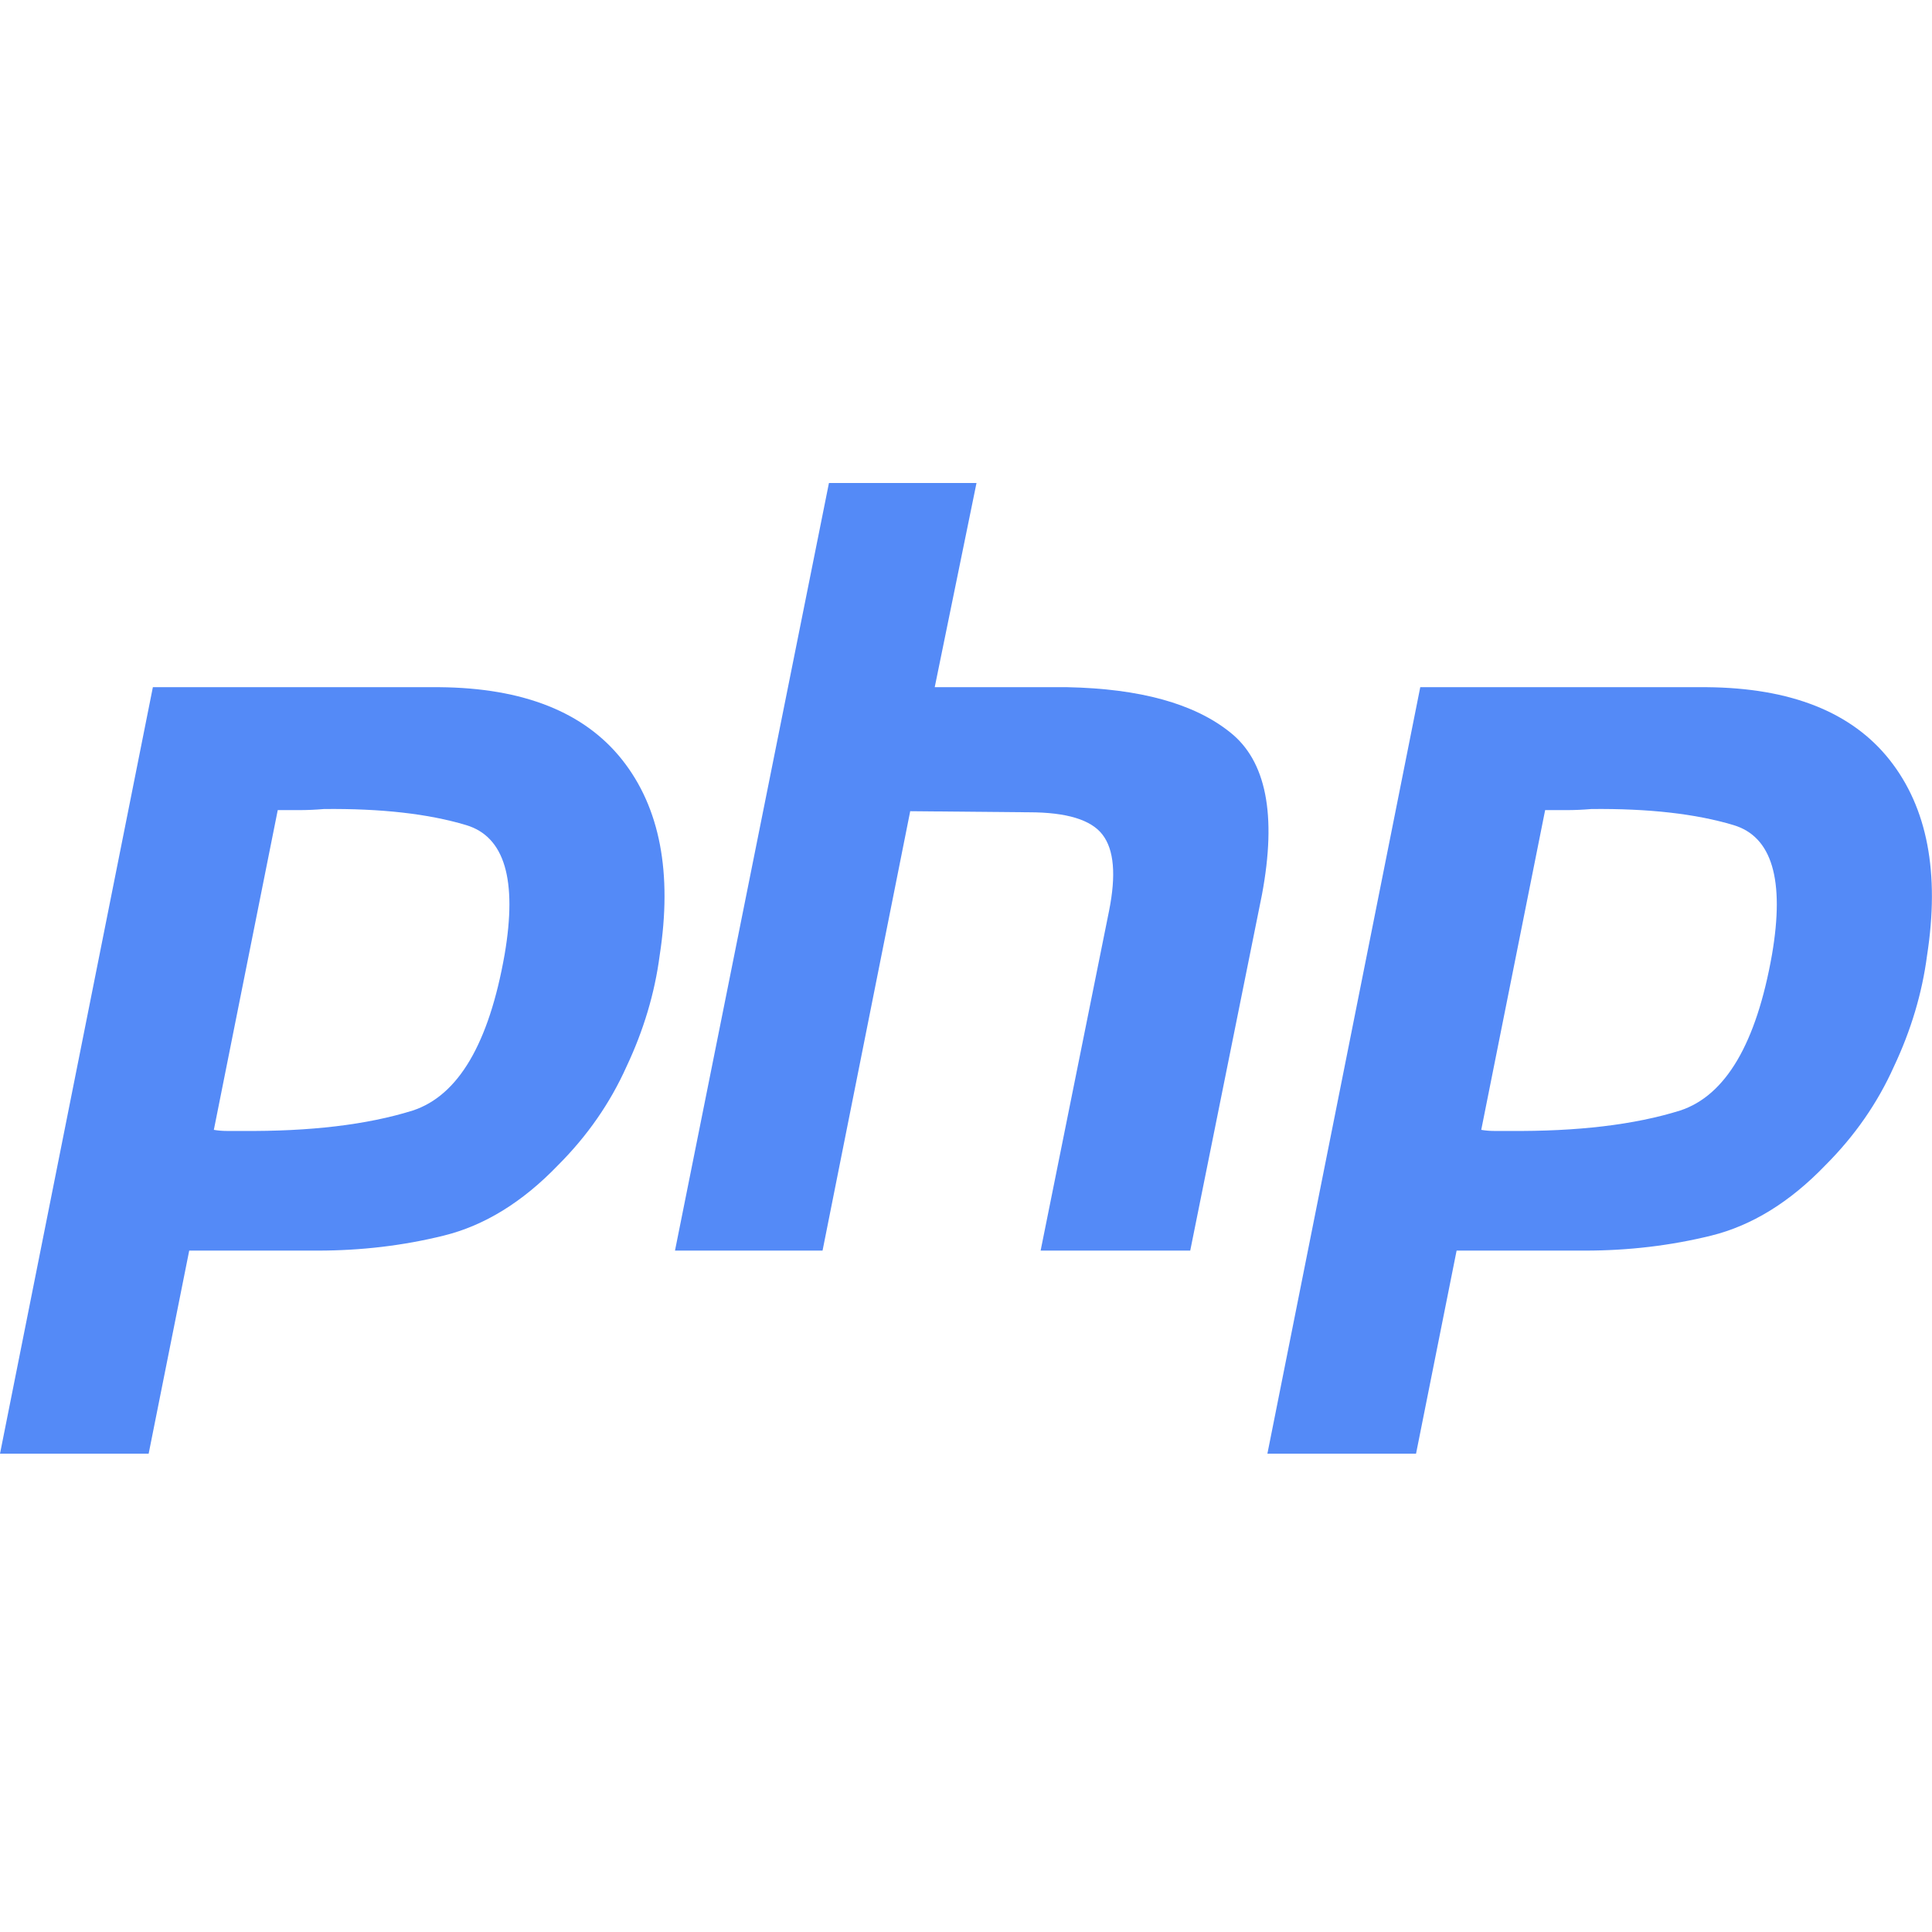
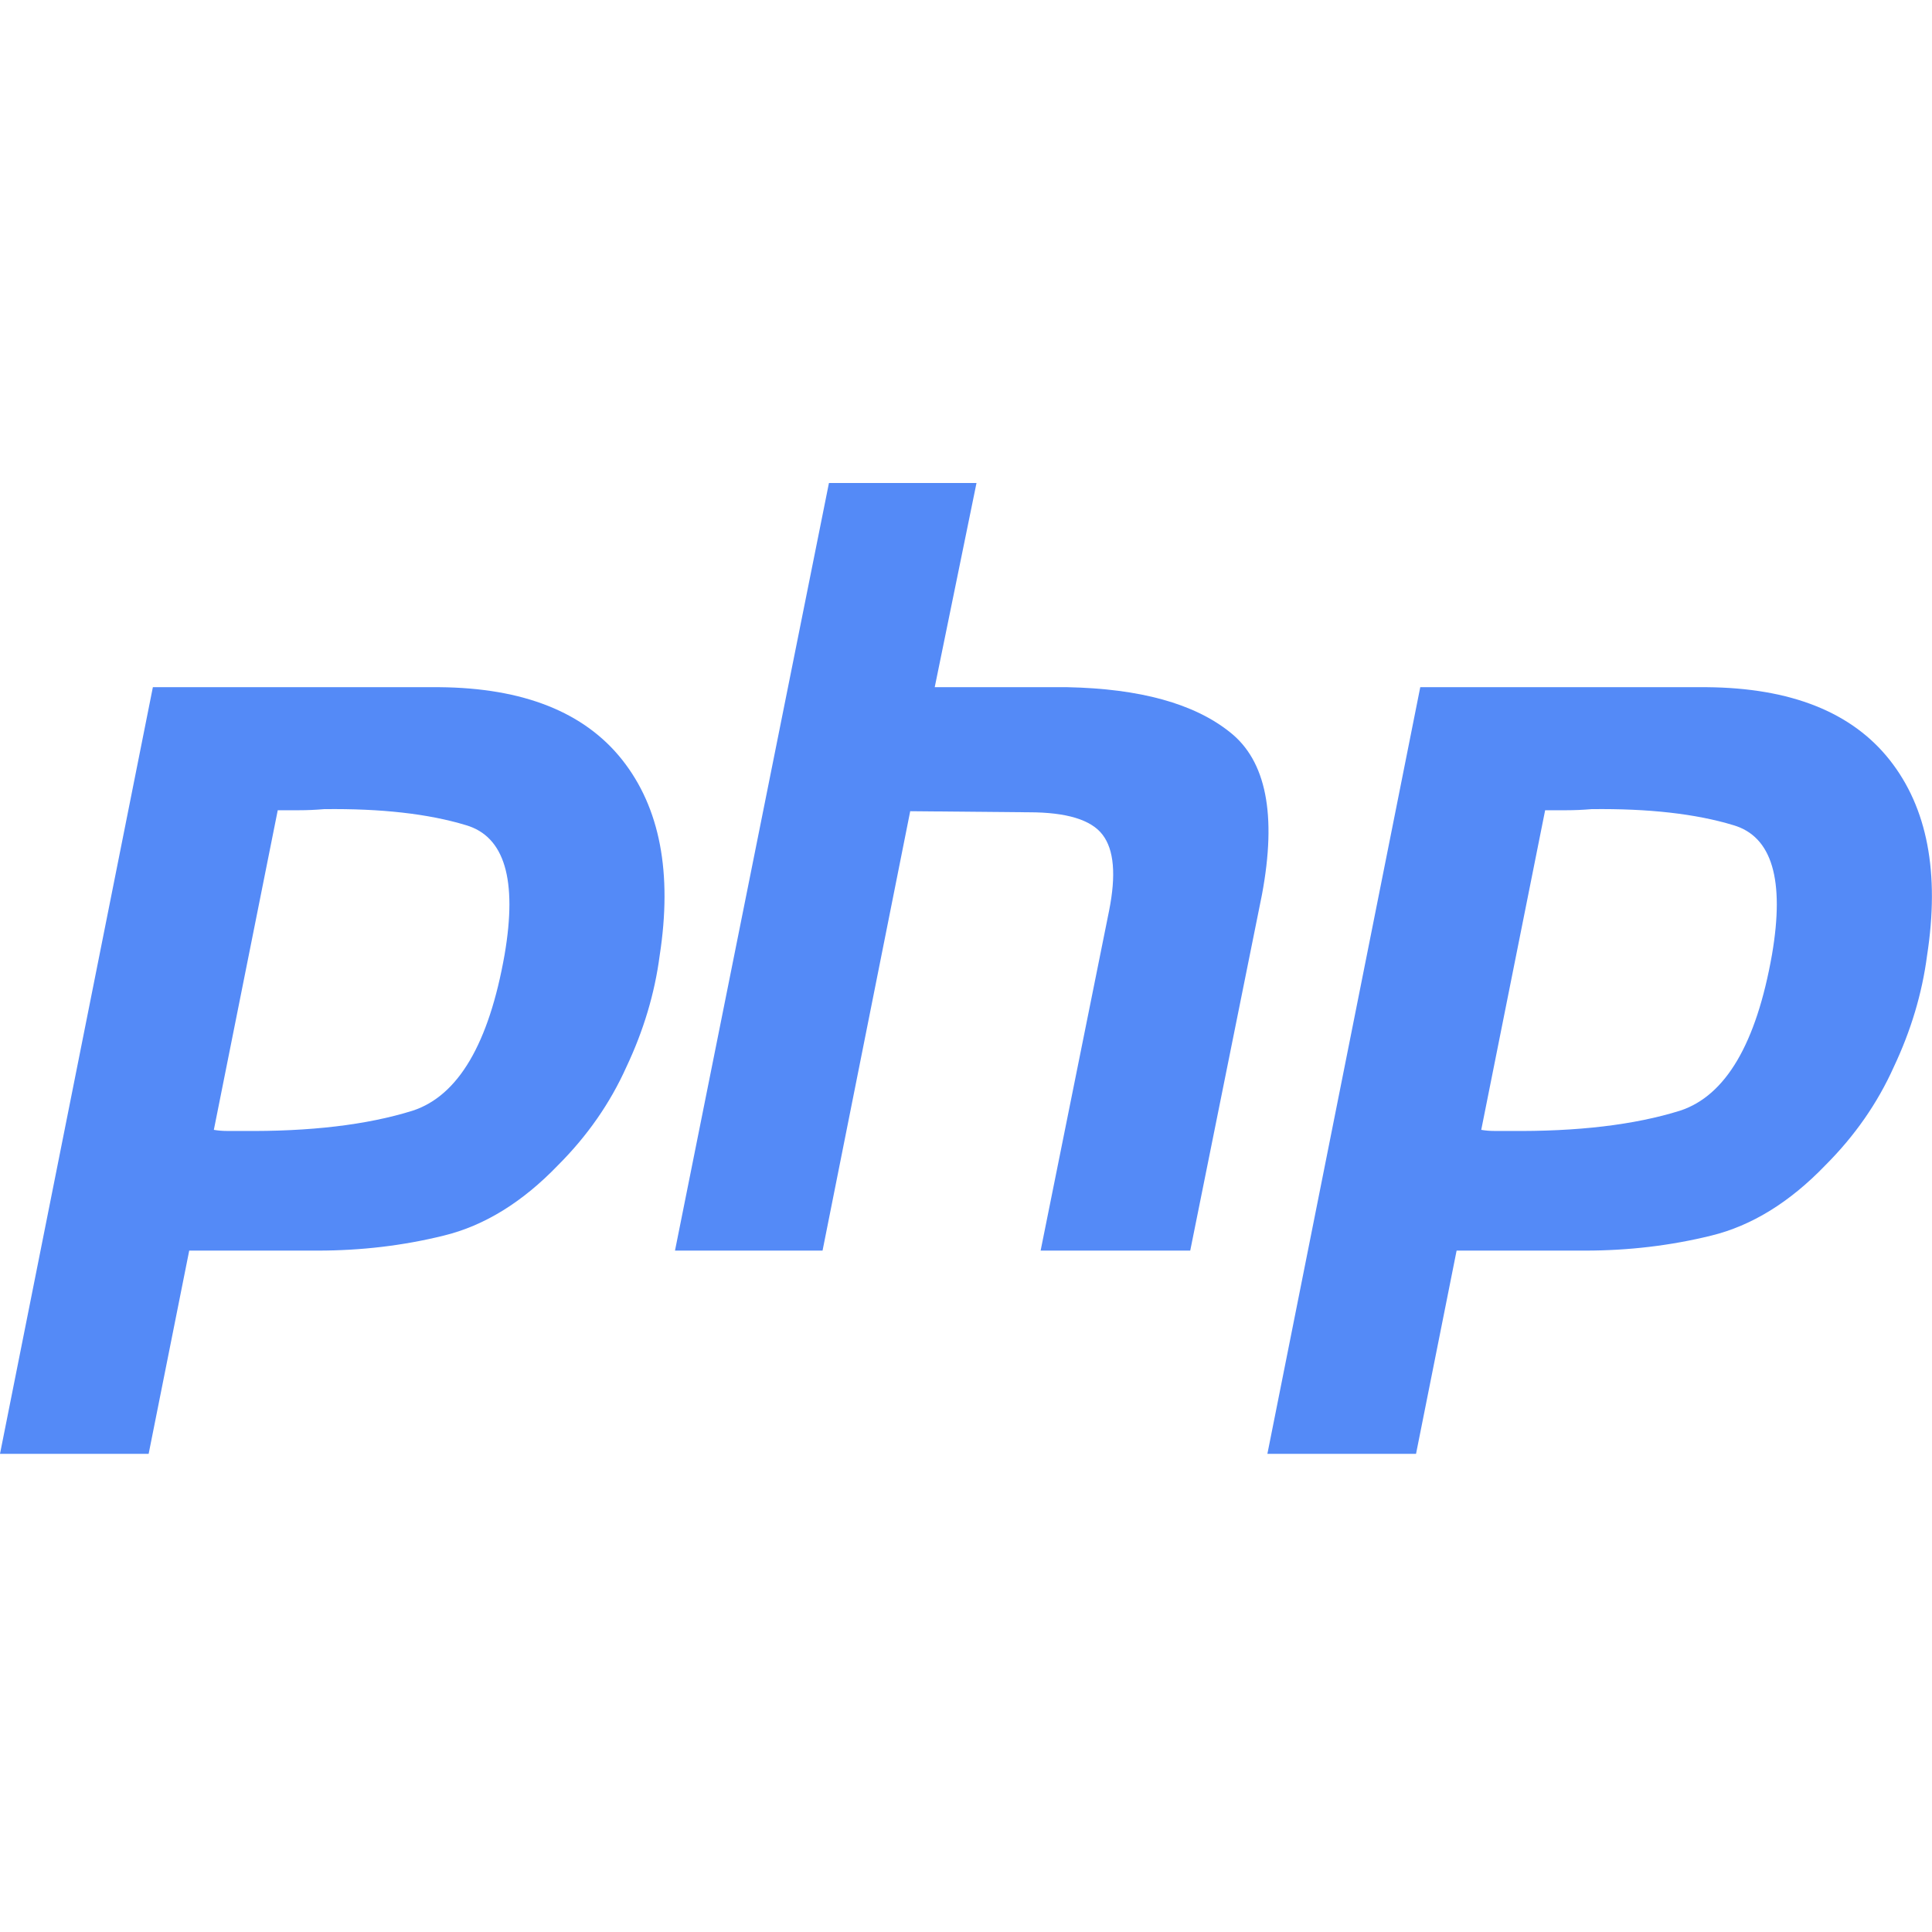
<svg xmlns="http://www.w3.org/2000/svg" width="16" height="16" viewBox="0 0 16 16" fill="none">
-   <path d="M1.266 5.691H3.639C4.335 5.697 4.84 5.898 5.153 6.293C5.466 6.689 5.569 7.229 5.463 7.913C5.422 8.226 5.33 8.533 5.188 8.834C5.053 9.135 4.864 9.407 4.622 9.649C4.327 9.956 4.011 10.15 3.674 10.233C3.338 10.316 2.99 10.357 2.63 10.357H1.567L1.231 12.039H0L1.266 5.691ZM2.302 6.7L1.771 9.357C1.806 9.363 1.842 9.366 1.877 9.366C1.918 9.366 1.96 9.366 2.001 9.366C2.568 9.371 3.04 9.315 3.418 9.197C3.795 9.073 4.049 8.643 4.179 7.905C4.285 7.285 4.179 6.928 3.86 6.833C3.547 6.739 3.155 6.695 2.683 6.7C2.612 6.706 2.544 6.709 2.479 6.709C2.42 6.709 2.358 6.709 2.293 6.709L2.302 6.7Z" fill="#548AF7" />
+   <path d="M1.266 5.691H3.639C4.335 5.697 4.84 5.898 5.153 6.293C5.466 6.689 5.569 7.229 5.463 7.914C5.422 8.227 5.33 8.534 5.188 8.835C5.053 9.136 4.864 9.407 4.622 9.649C4.327 9.956 4.011 10.151 3.674 10.233C3.338 10.316 2.99 10.357 2.63 10.357H1.567L1.231 12.04H0L1.266 5.691ZM2.302 6.701L1.771 9.357C1.806 9.363 1.842 9.366 1.877 9.366C1.918 9.366 1.96 9.366 2.001 9.366C2.568 9.372 3.04 9.316 3.418 9.198C3.795 9.074 4.049 8.643 4.179 7.905C4.285 7.285 4.179 6.928 3.86 6.834C3.547 6.739 3.155 6.695 2.683 6.701C2.612 6.707 2.544 6.71 2.479 6.71C2.42 6.71 2.358 6.71 2.293 6.71L2.302 6.701Z" fill="#548AF7" />
  <path d="M6.865 4H8.087L7.741 5.691H8.839C9.441 5.703 9.89 5.827 10.185 6.063C10.486 6.299 10.575 6.748 10.451 7.409L9.857 10.357H8.618L9.185 7.542C9.244 7.246 9.226 7.037 9.131 6.913C9.037 6.789 8.833 6.727 8.521 6.727L7.538 6.718L6.812 10.357H5.59L6.865 4Z" fill="#548AF7" />
-   <path d="M11.762 5.691H14.135C14.832 5.697 15.336 5.898 15.649 6.293C15.962 6.689 16.065 7.229 15.959 7.913C15.918 8.226 15.826 8.533 15.684 8.834C15.549 9.135 15.36 9.407 15.118 9.649C14.823 9.956 14.507 10.15 14.171 10.233C13.834 10.316 13.486 10.357 13.126 10.357H12.063L11.727 12.039H10.496L11.762 5.691ZM12.798 6.7L12.267 9.357C12.302 9.363 12.338 9.366 12.373 9.366C12.414 9.366 12.456 9.366 12.497 9.366C13.064 9.371 13.536 9.315 13.914 9.197C14.291 9.073 14.545 8.642 14.675 7.905C14.781 7.285 14.675 6.928 14.356 6.833C14.043 6.739 13.651 6.695 13.179 6.7C13.108 6.706 13.04 6.709 12.975 6.709C12.916 6.709 12.854 6.709 12.789 6.709L12.798 6.7Z" fill="#548AF7" />
+   <path d="M11.762 5.691H14.135C14.832 5.697 15.336 5.898 15.649 6.293C15.962 6.689 16.065 7.229 15.959 7.914C15.918 8.227 15.826 8.534 15.684 8.835C15.549 9.136 15.36 9.407 15.118 9.649C14.823 9.956 14.507 10.151 14.171 10.233C13.834 10.316 13.486 10.357 13.126 10.357H12.063L11.727 12.04H10.496L11.762 5.691ZM12.798 6.701L12.267 9.357C12.302 9.363 12.338 9.366 12.373 9.366C12.414 9.366 12.456 9.366 12.497 9.366C13.064 9.372 13.536 9.316 13.914 9.198C14.291 9.074 14.545 8.643 14.675 7.905C14.781 7.285 14.675 6.928 14.356 6.834C14.043 6.739 13.651 6.695 13.179 6.701C13.108 6.707 13.04 6.71 12.975 6.71C12.916 6.71 12.854 6.71 12.789 6.71L12.798 6.701Z" fill="#548AF7" />
</svg>
